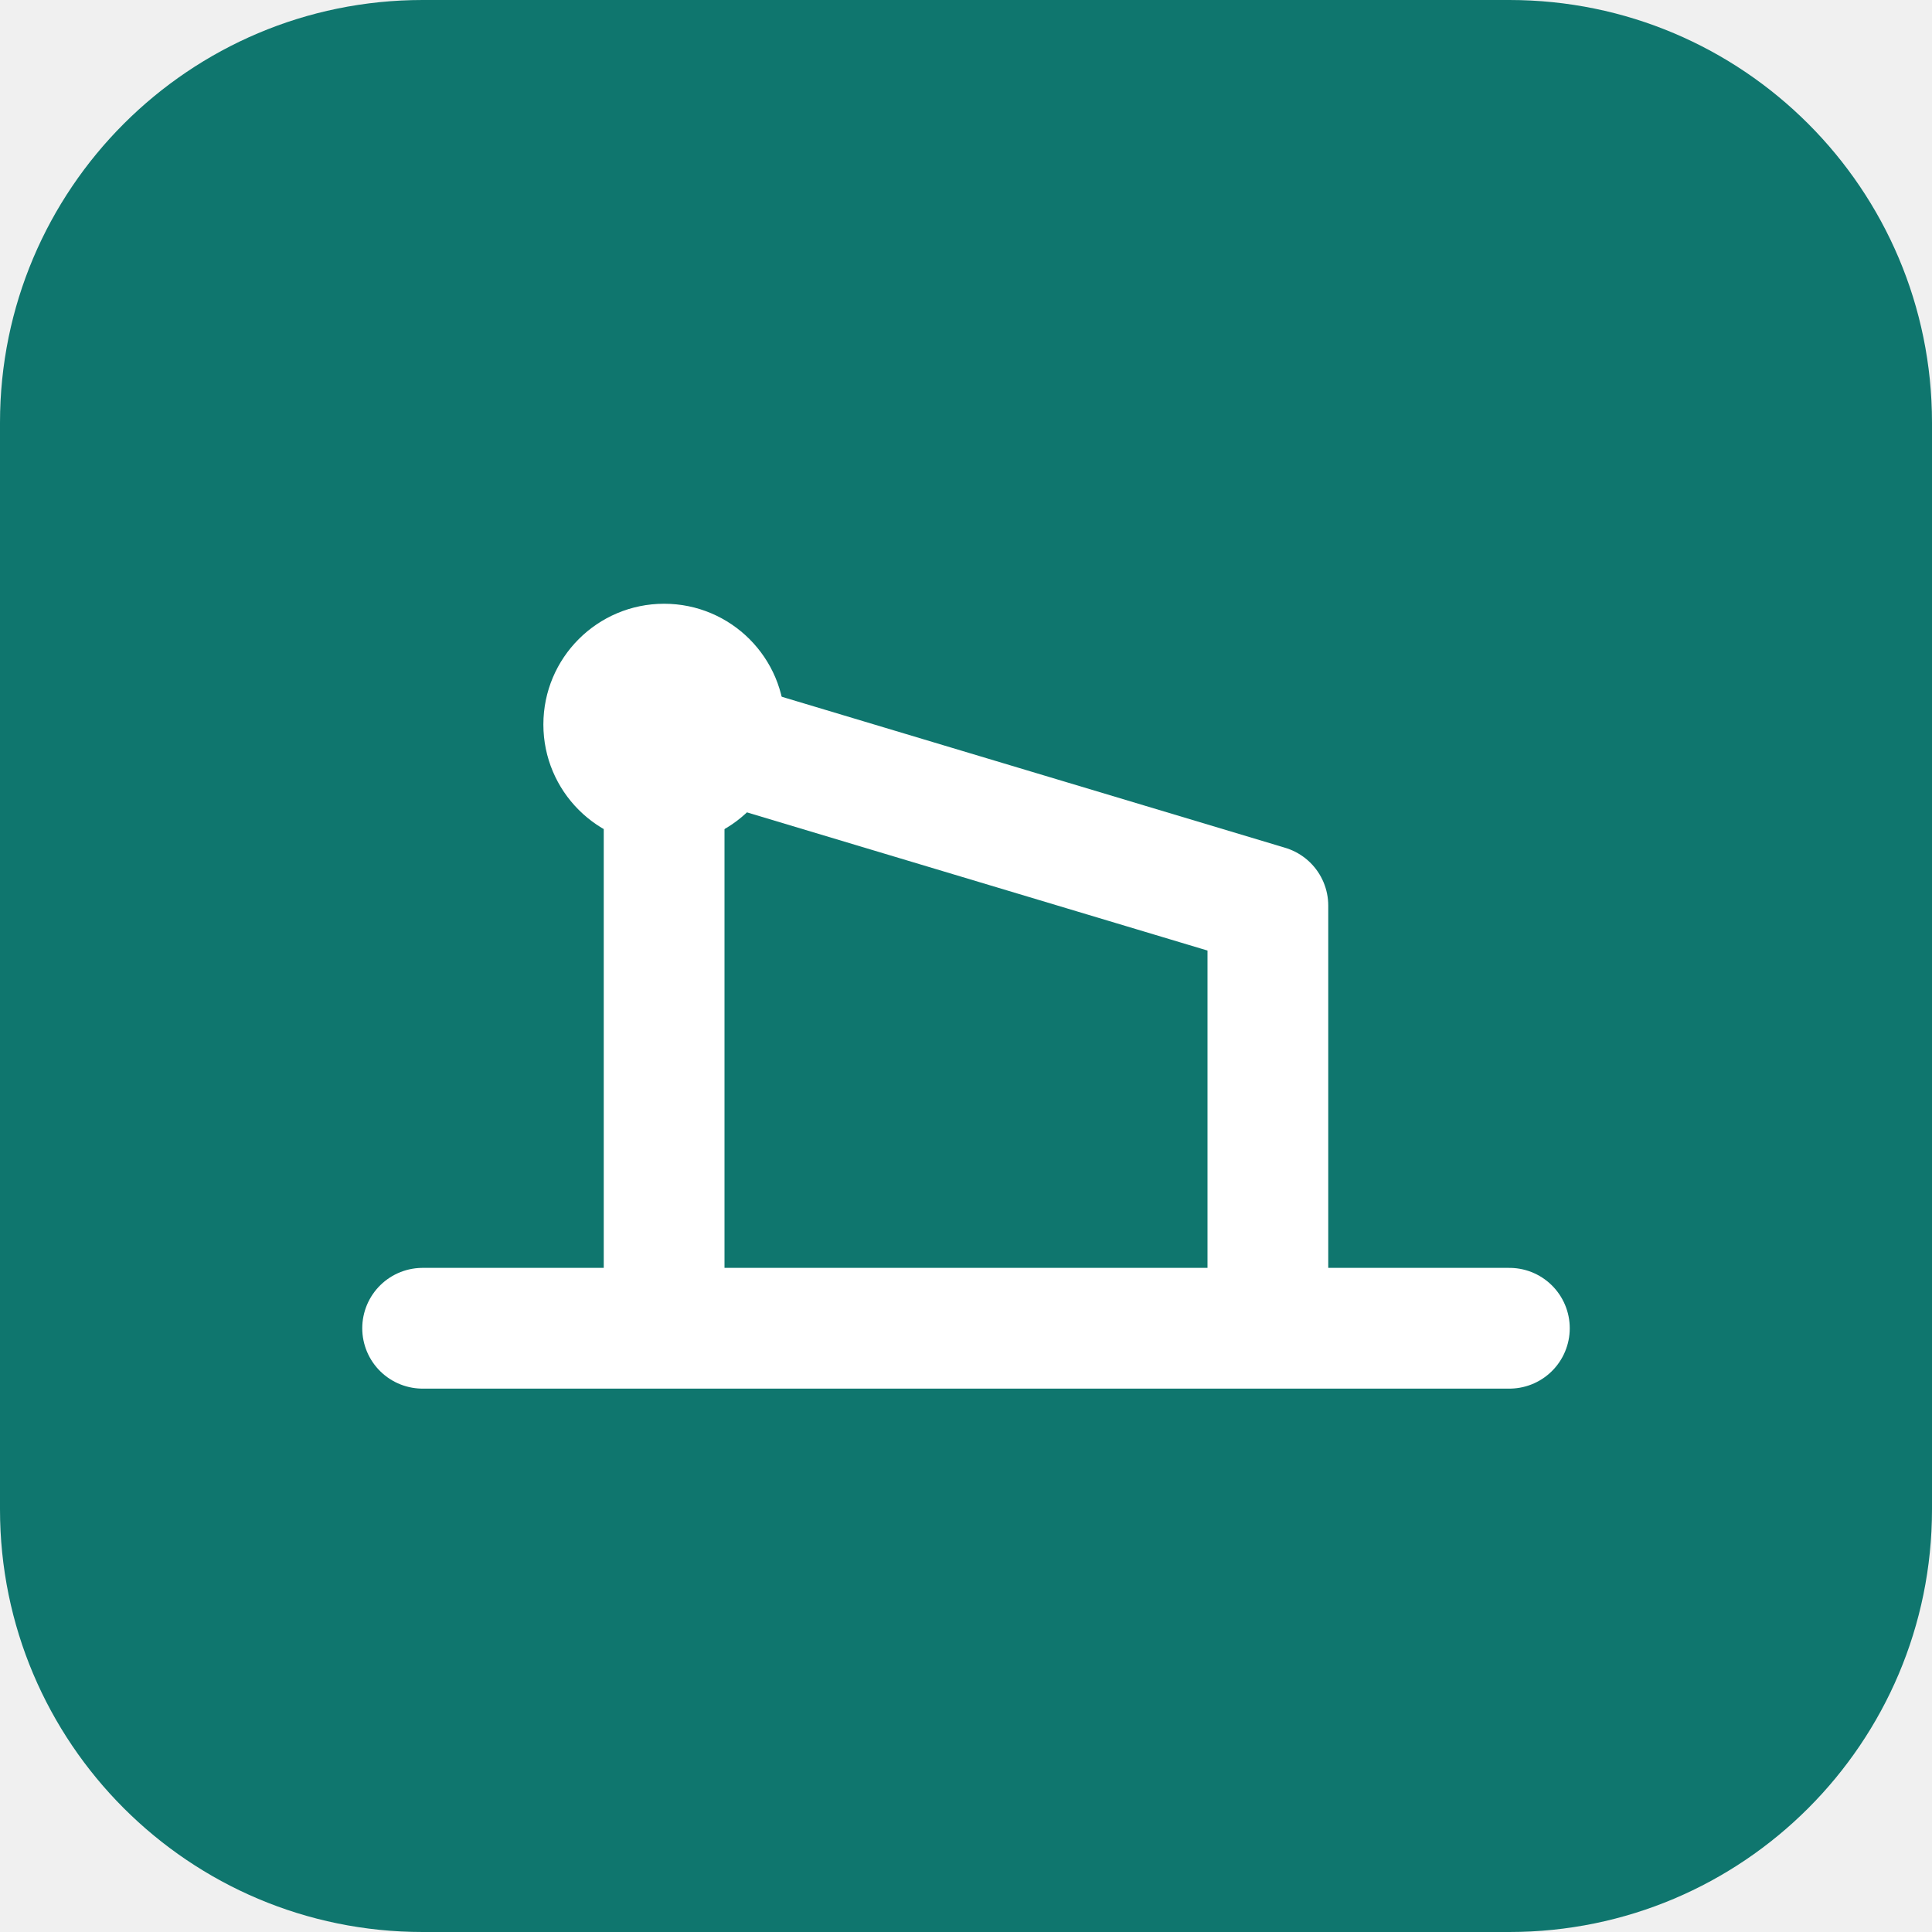
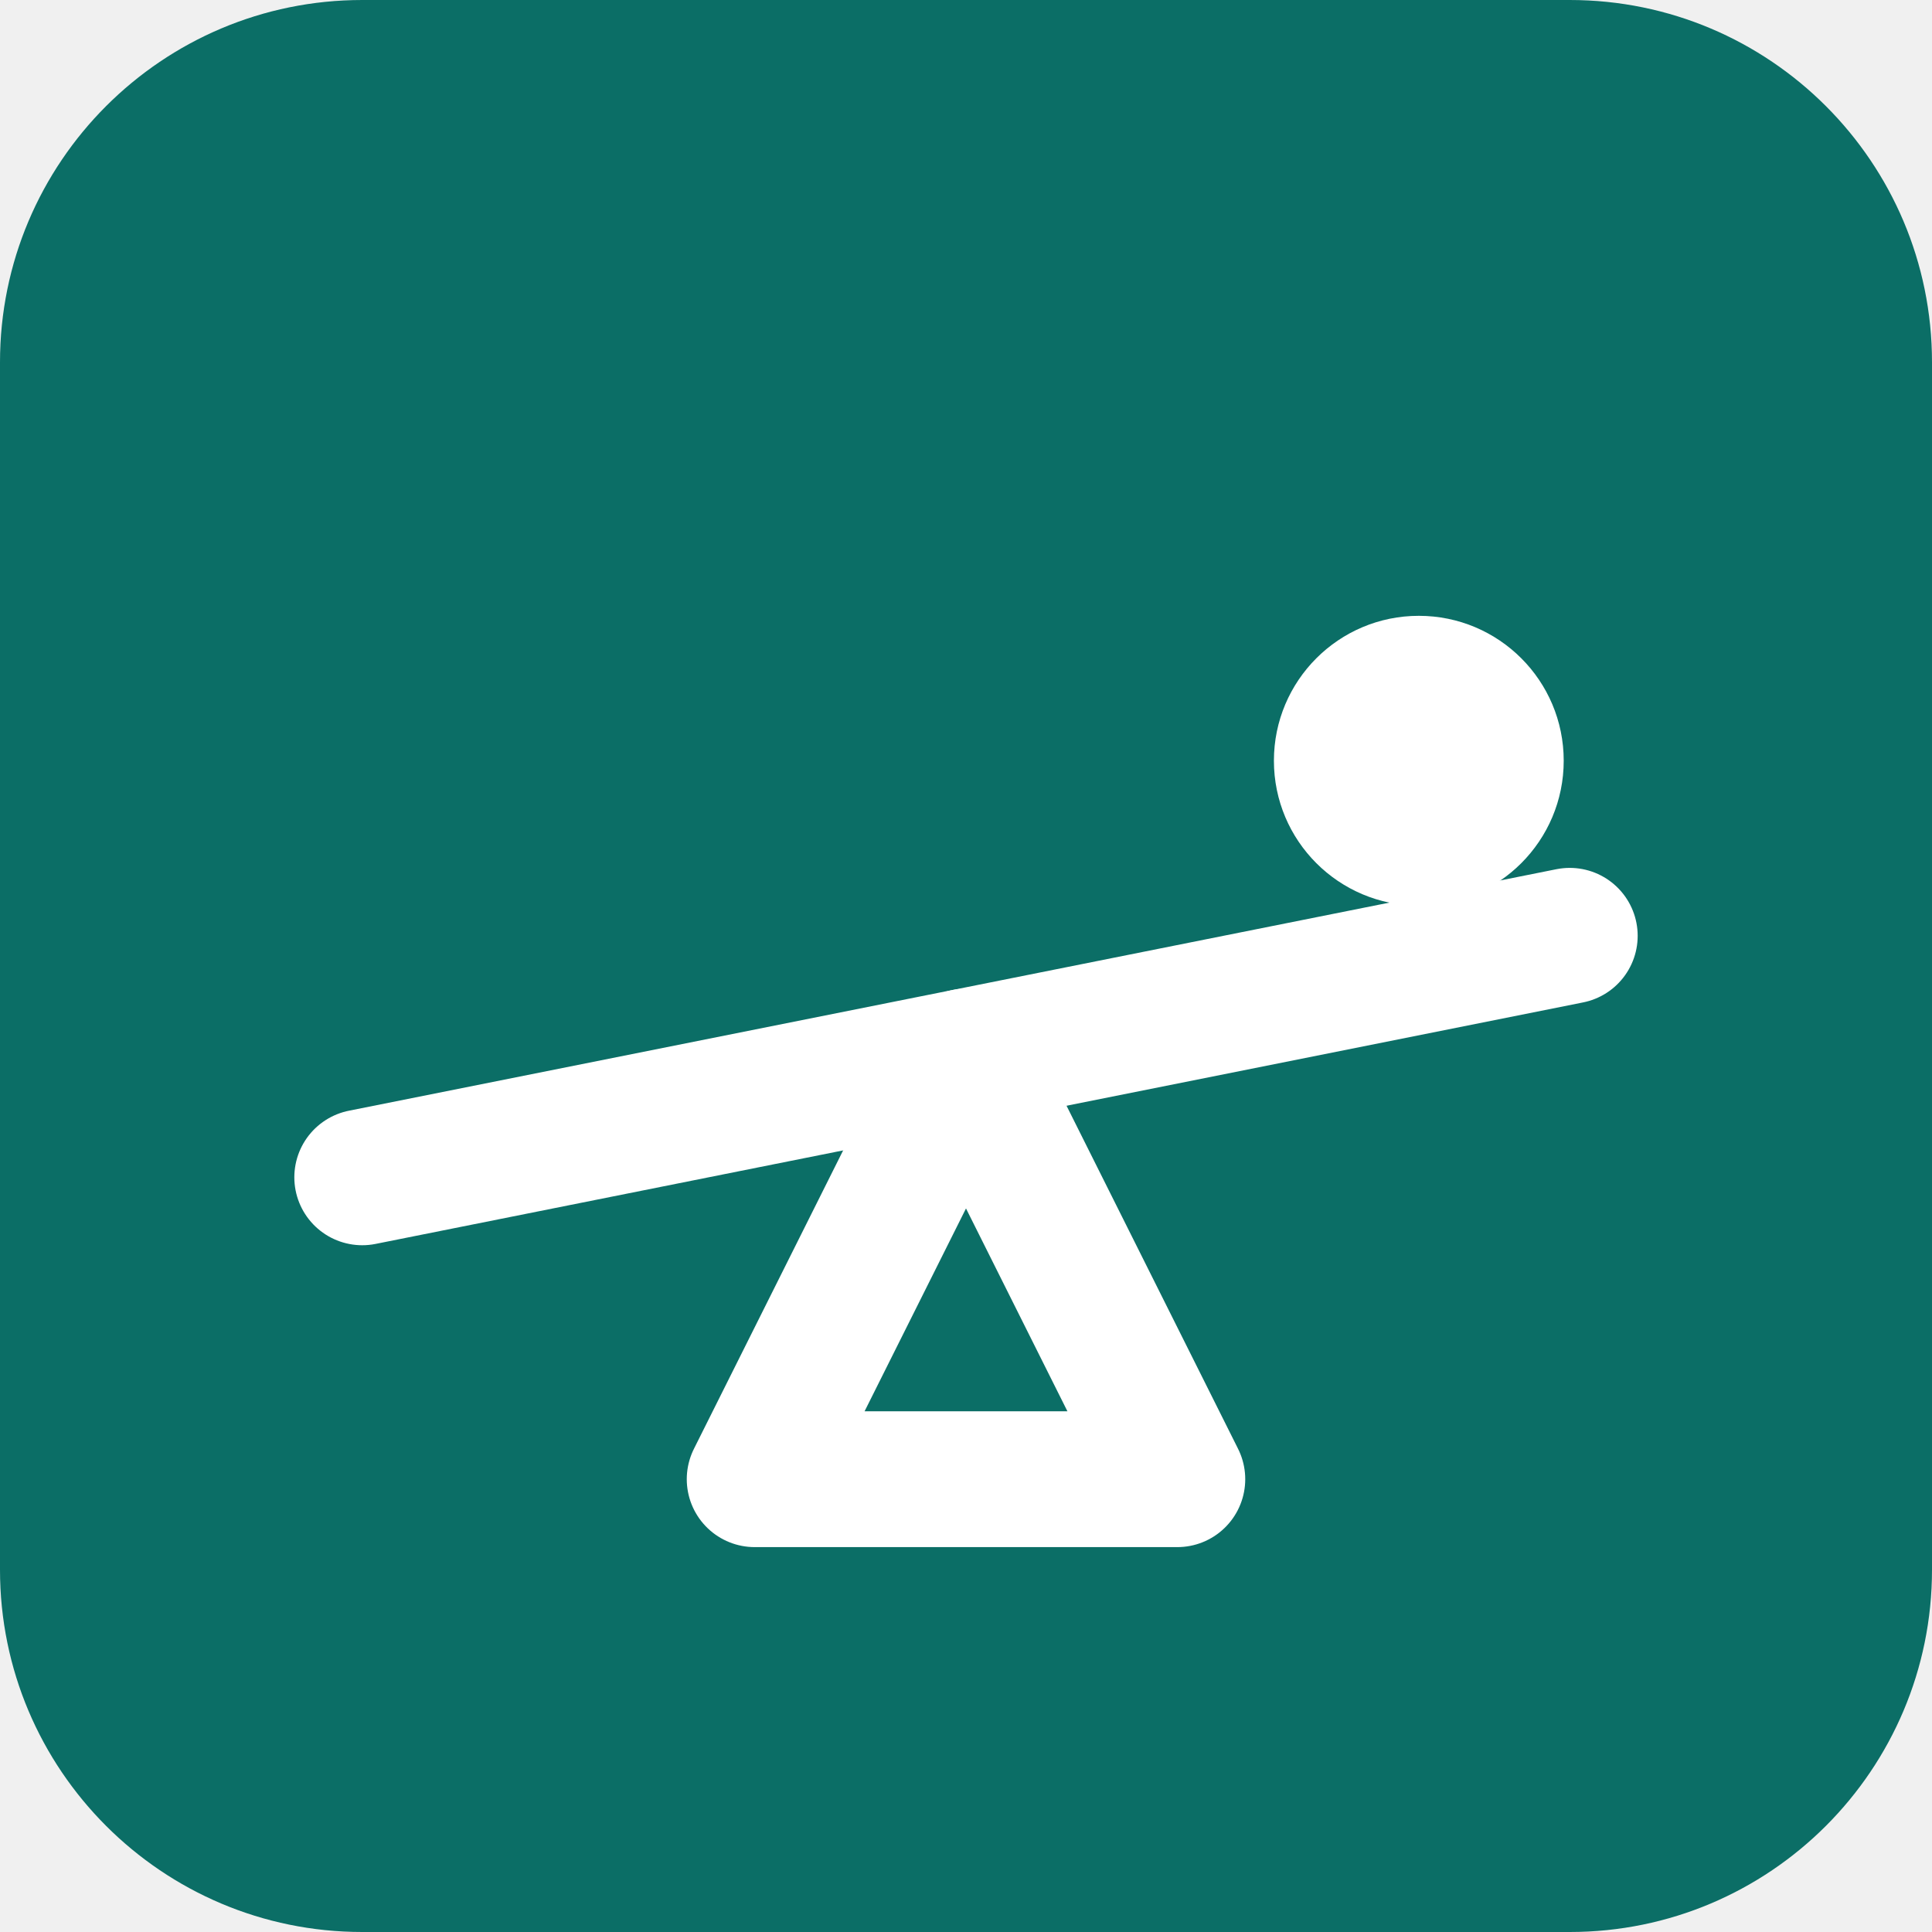
- <svg xmlns="http://www.w3.org/2000/svg" viewBox="0 0 64 64">
-   <rect width="64" height="64" rx="14" fill="#0f766e" />
-   <path d="M14 44h36M22 44V24m20 20V30M22 24l20 6" stroke="#fff" stroke-width="4" stroke-linecap="round" fill="none" />
-   <circle cx="22" cy="24" r="4" fill="#fff" />
+ <svg xmlns="http://www.w3.org/2000/svg" viewBox="0 0 32 32">
+   <style>@media (prefers-color-scheme: dark){rect{fill:#4fd1c0}g{stroke:#04201d}circle{fill:#04201d}}</style>
+   <rect width="32" height="32" rx="6" fill="#0b6e66" />
+   <g stroke="#ffffff" stroke-width="2.25" stroke-linecap="round" stroke-linejoin="round" fill="none">
+     <path d="M6 19.5 26 15.5" />
+     <path d="m16 17.5-3.5 7h7z" />
+   </g>
+   <circle cx="23.5" cy="12.6" r="2.4" fill="#ffffff" />
</svg>
